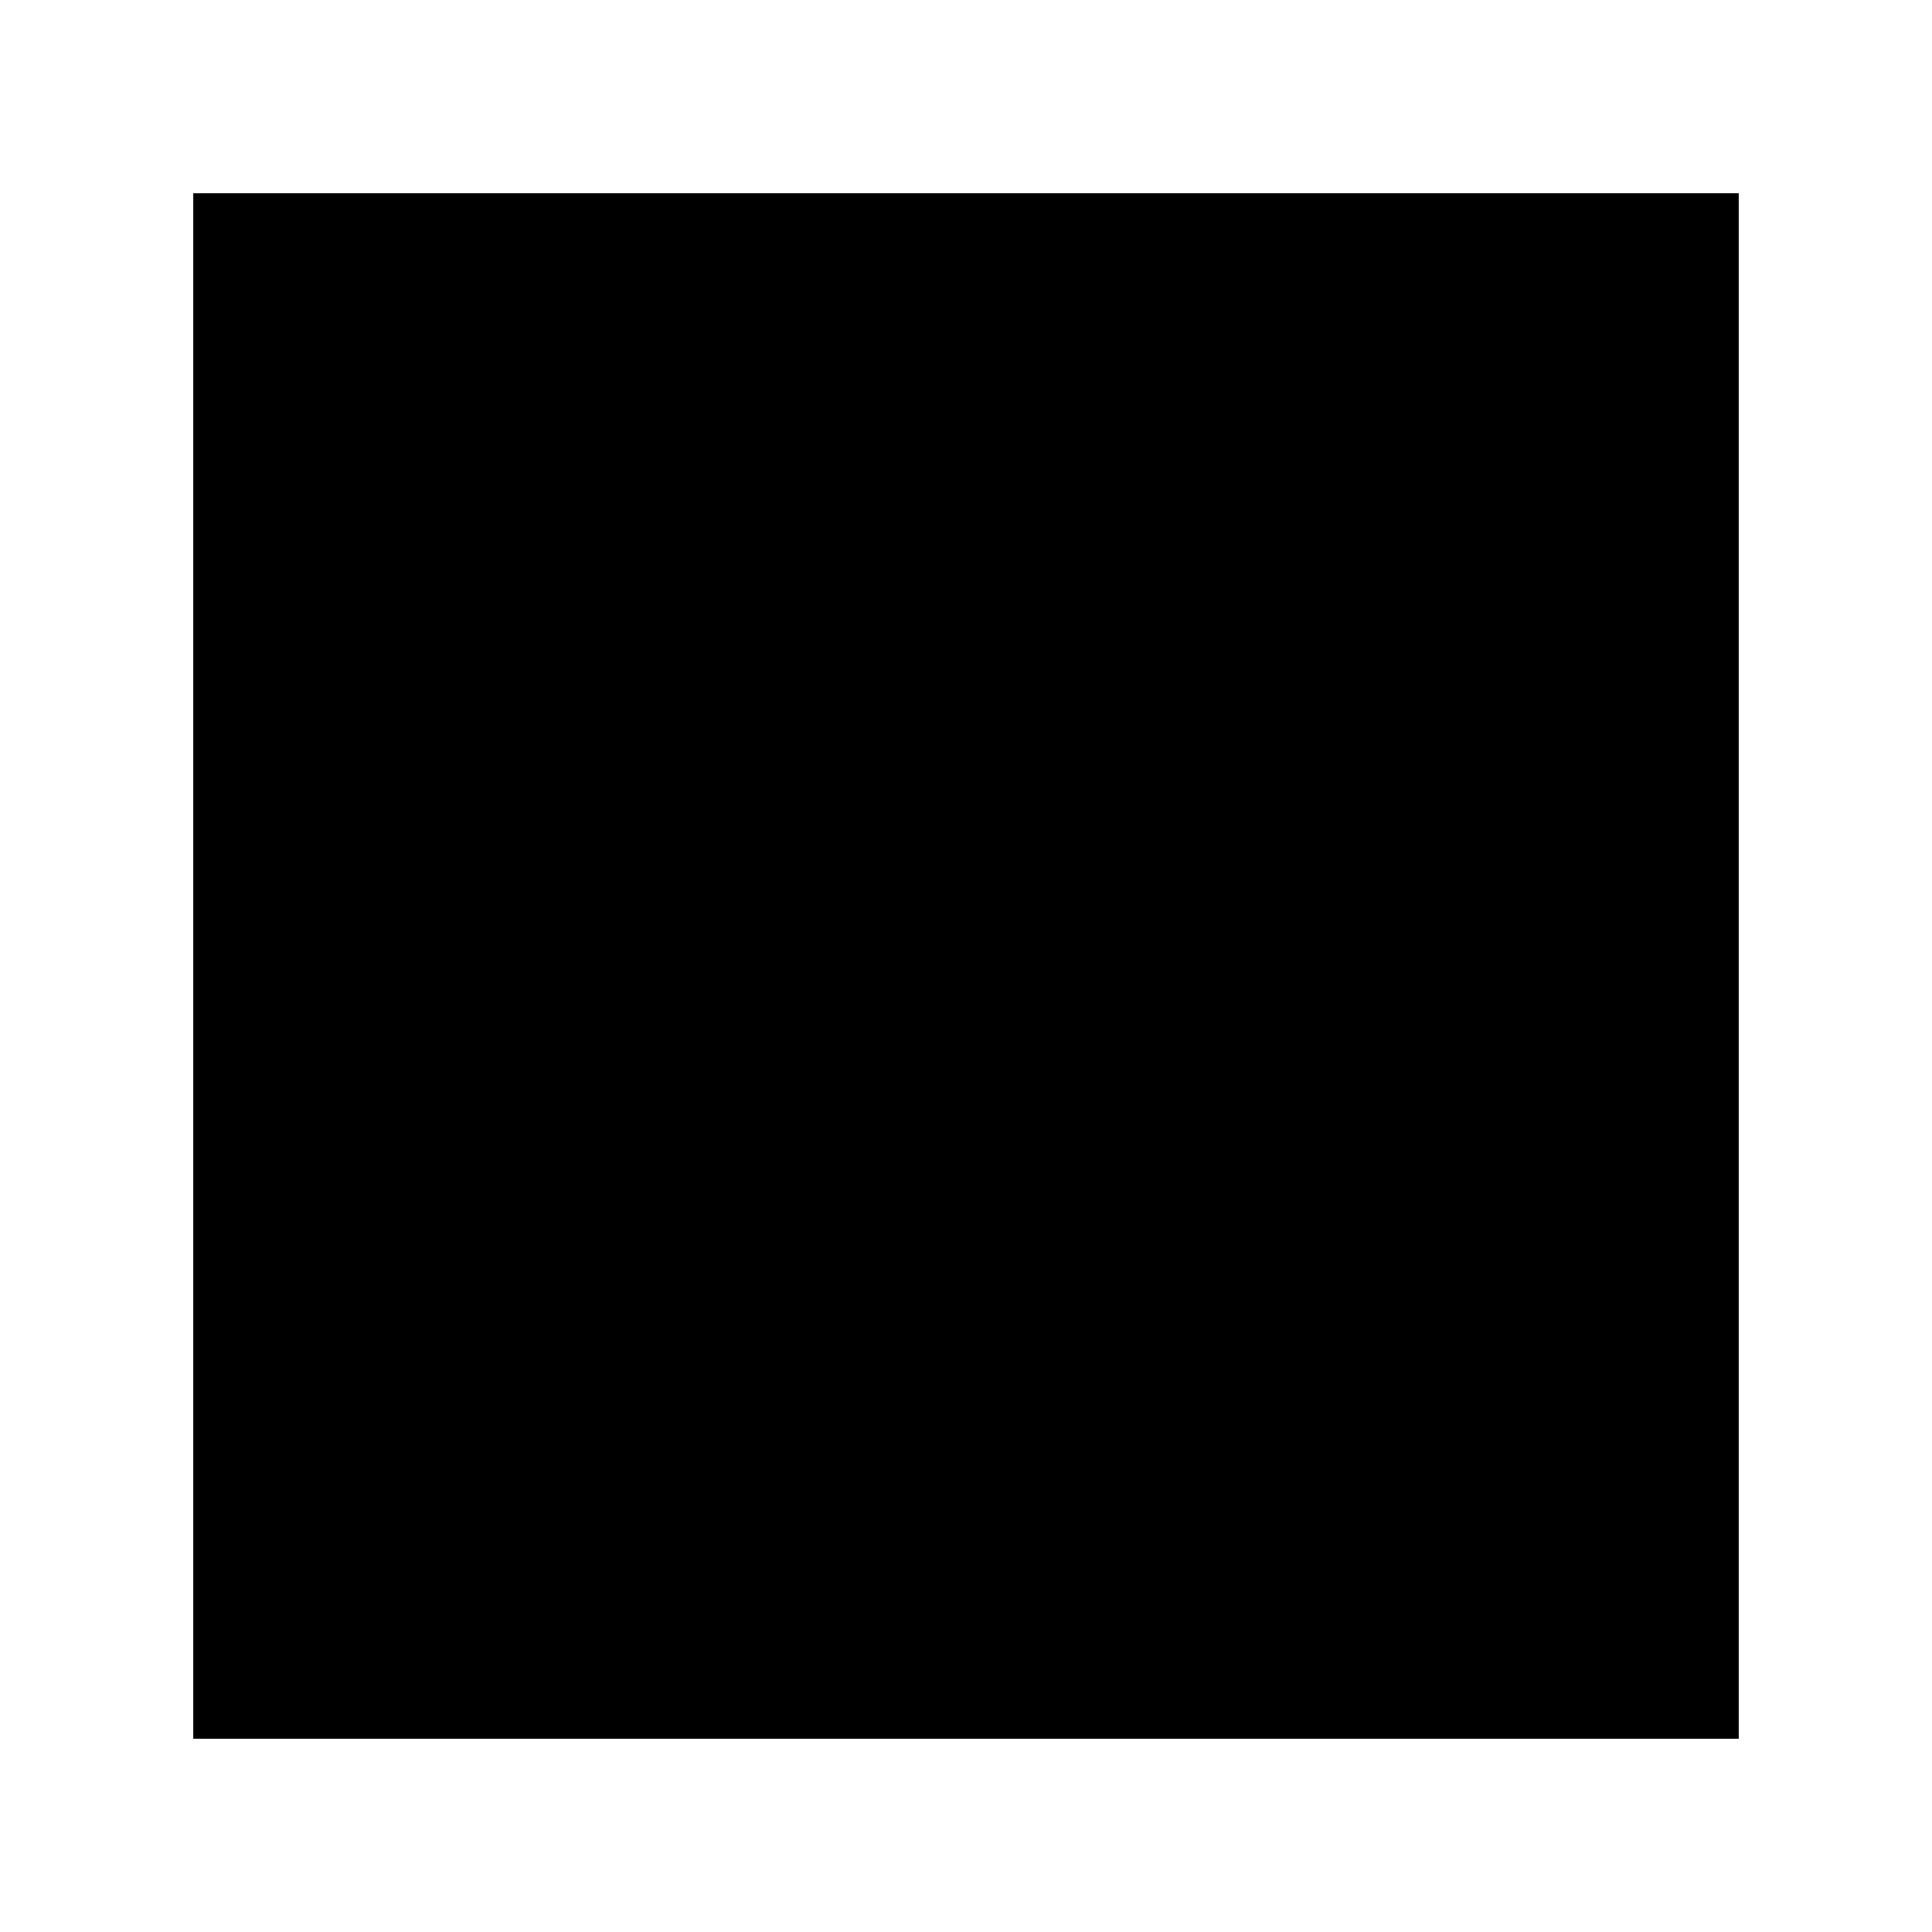
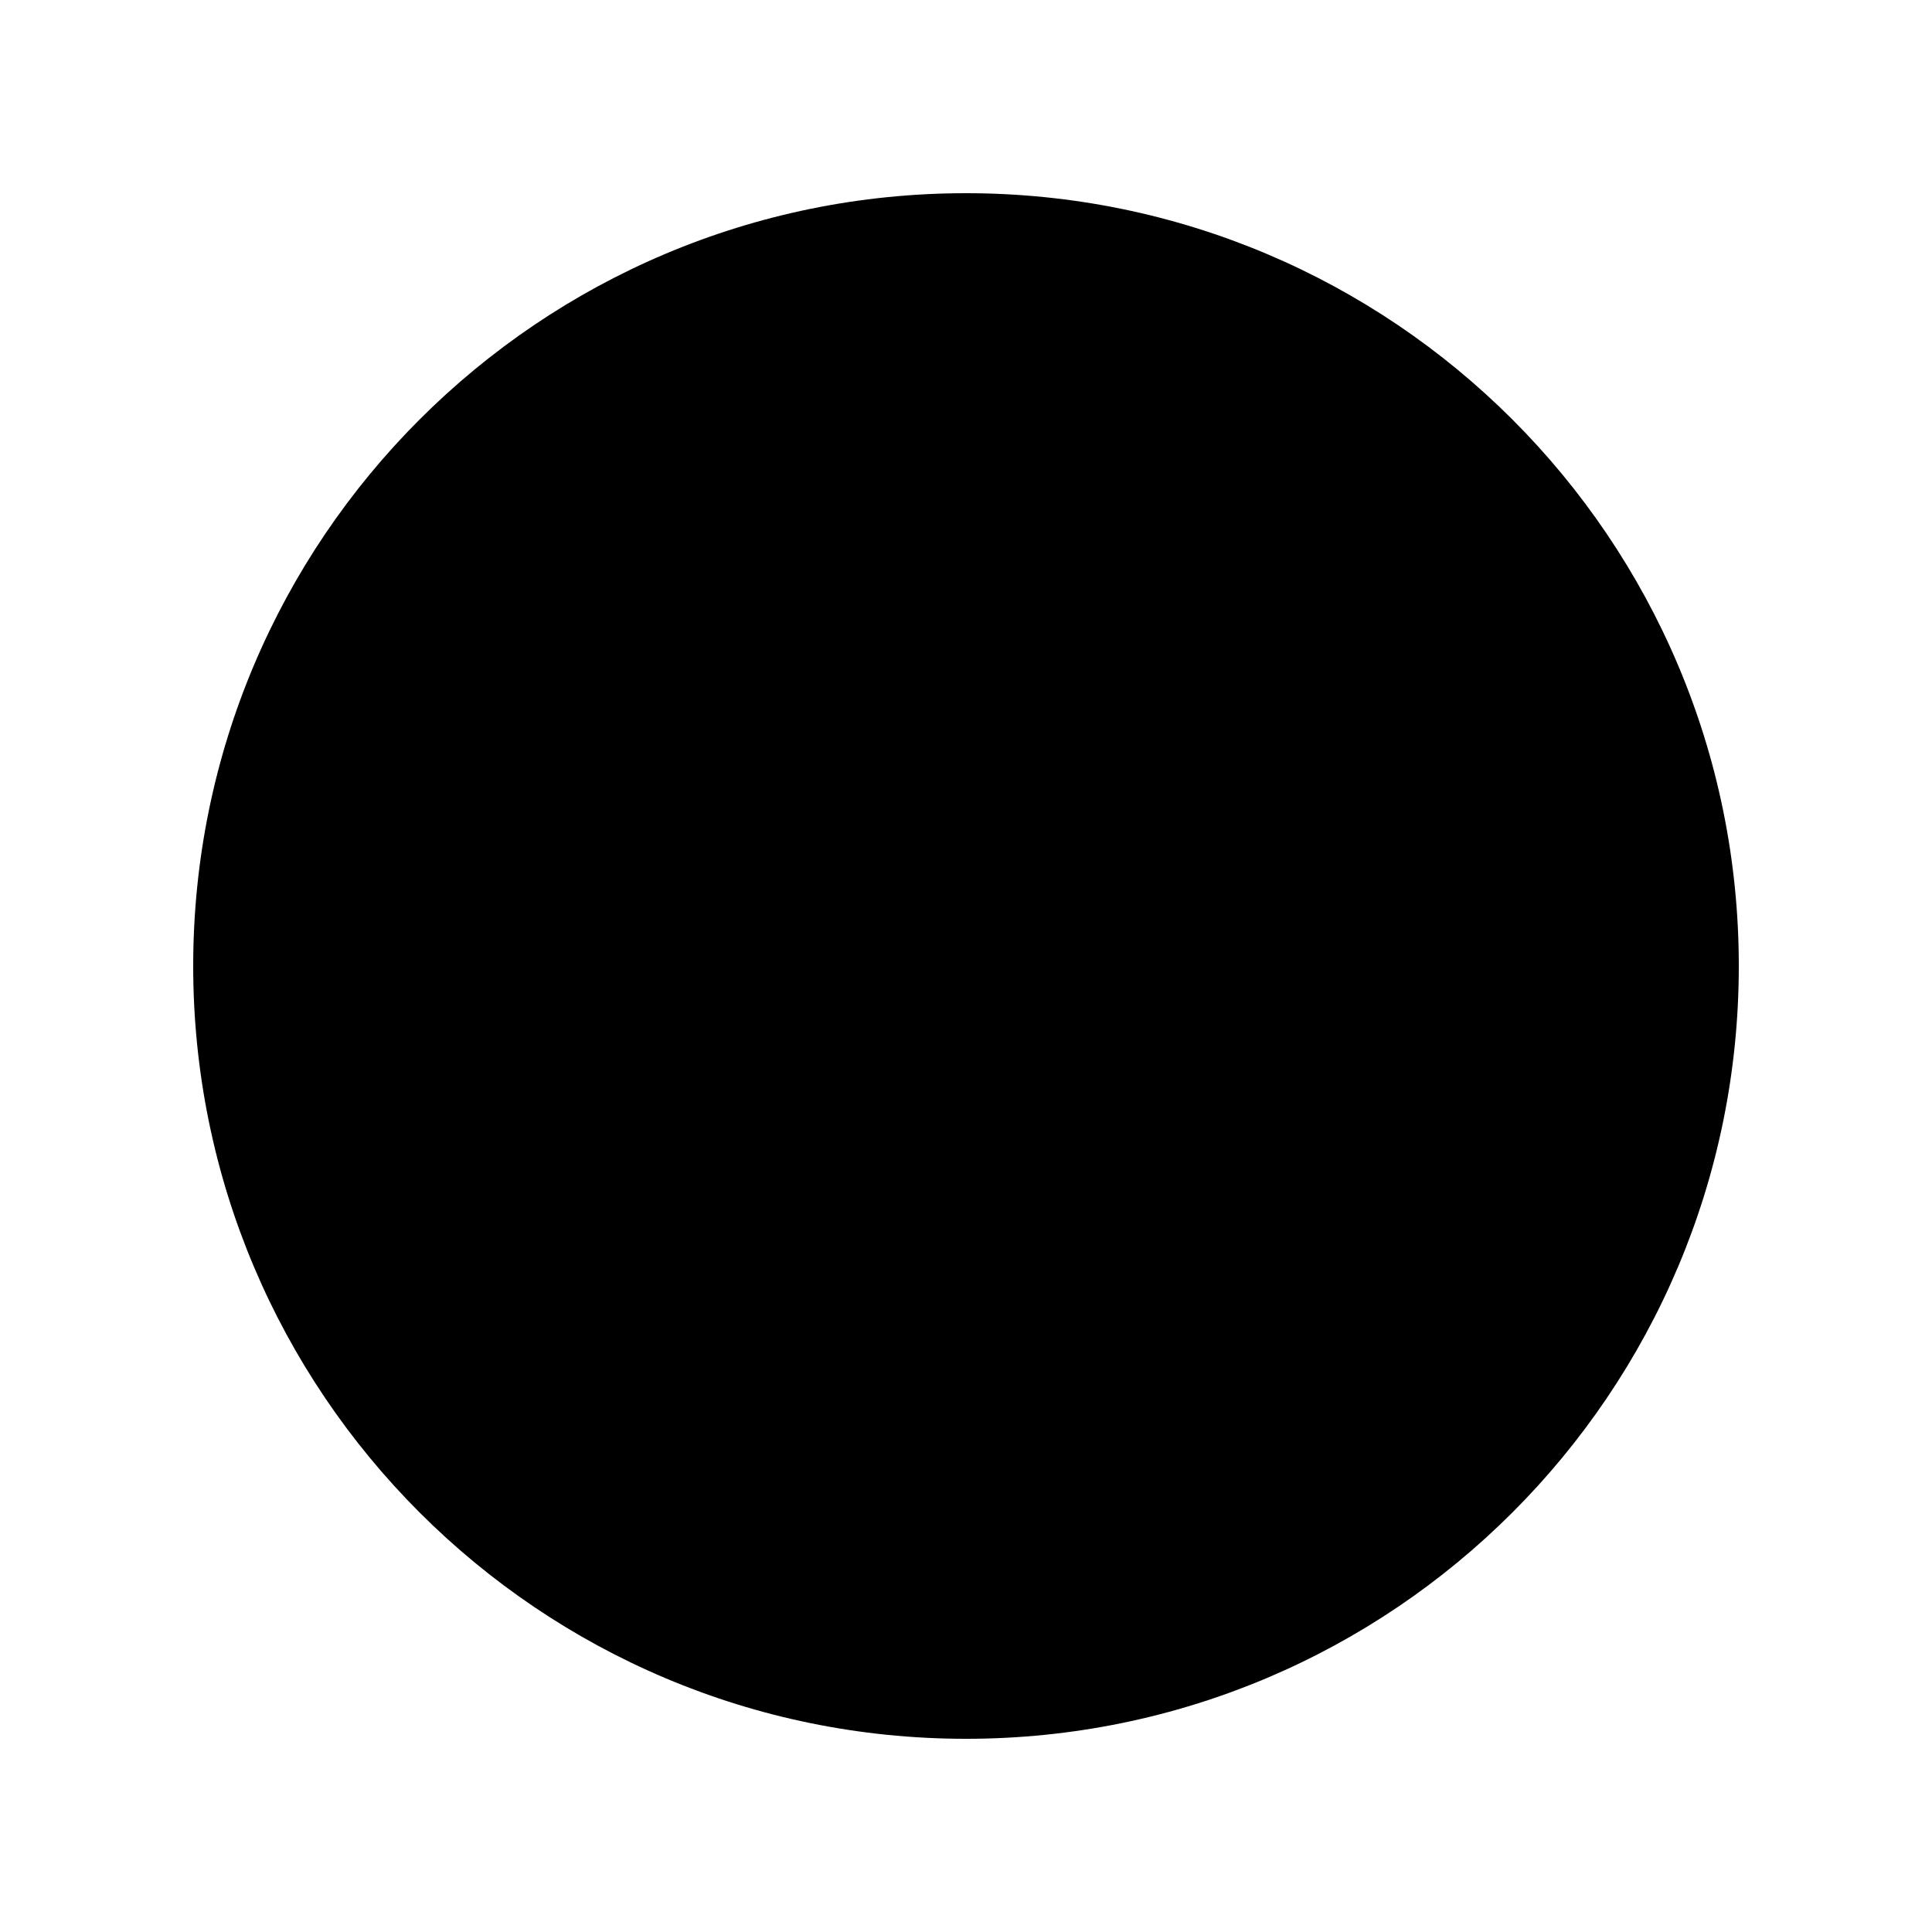
<svg xmlns="http://www.w3.org/2000/svg" viewBox="0 0 200 200">
-   <path d="M 20 20 L 180 20 L 180 180 L 20 180 Z" />
+   <path d="M 20 20 L 180 20" />
+   <path d="M 180 20 L 180 180" />
+   <path d="M 180 180 L 20 180" />
+   <path d="M 20 180 L 20 20" />
  <path d="M 100 20            C 144.183 20 180 55.817 180 100            C 180 144.183 144.183 180 100 180            C 55.817 180 20 144.183 20 100            C 20 55.817 55.817 20 100 20 Z" />
</svg>
